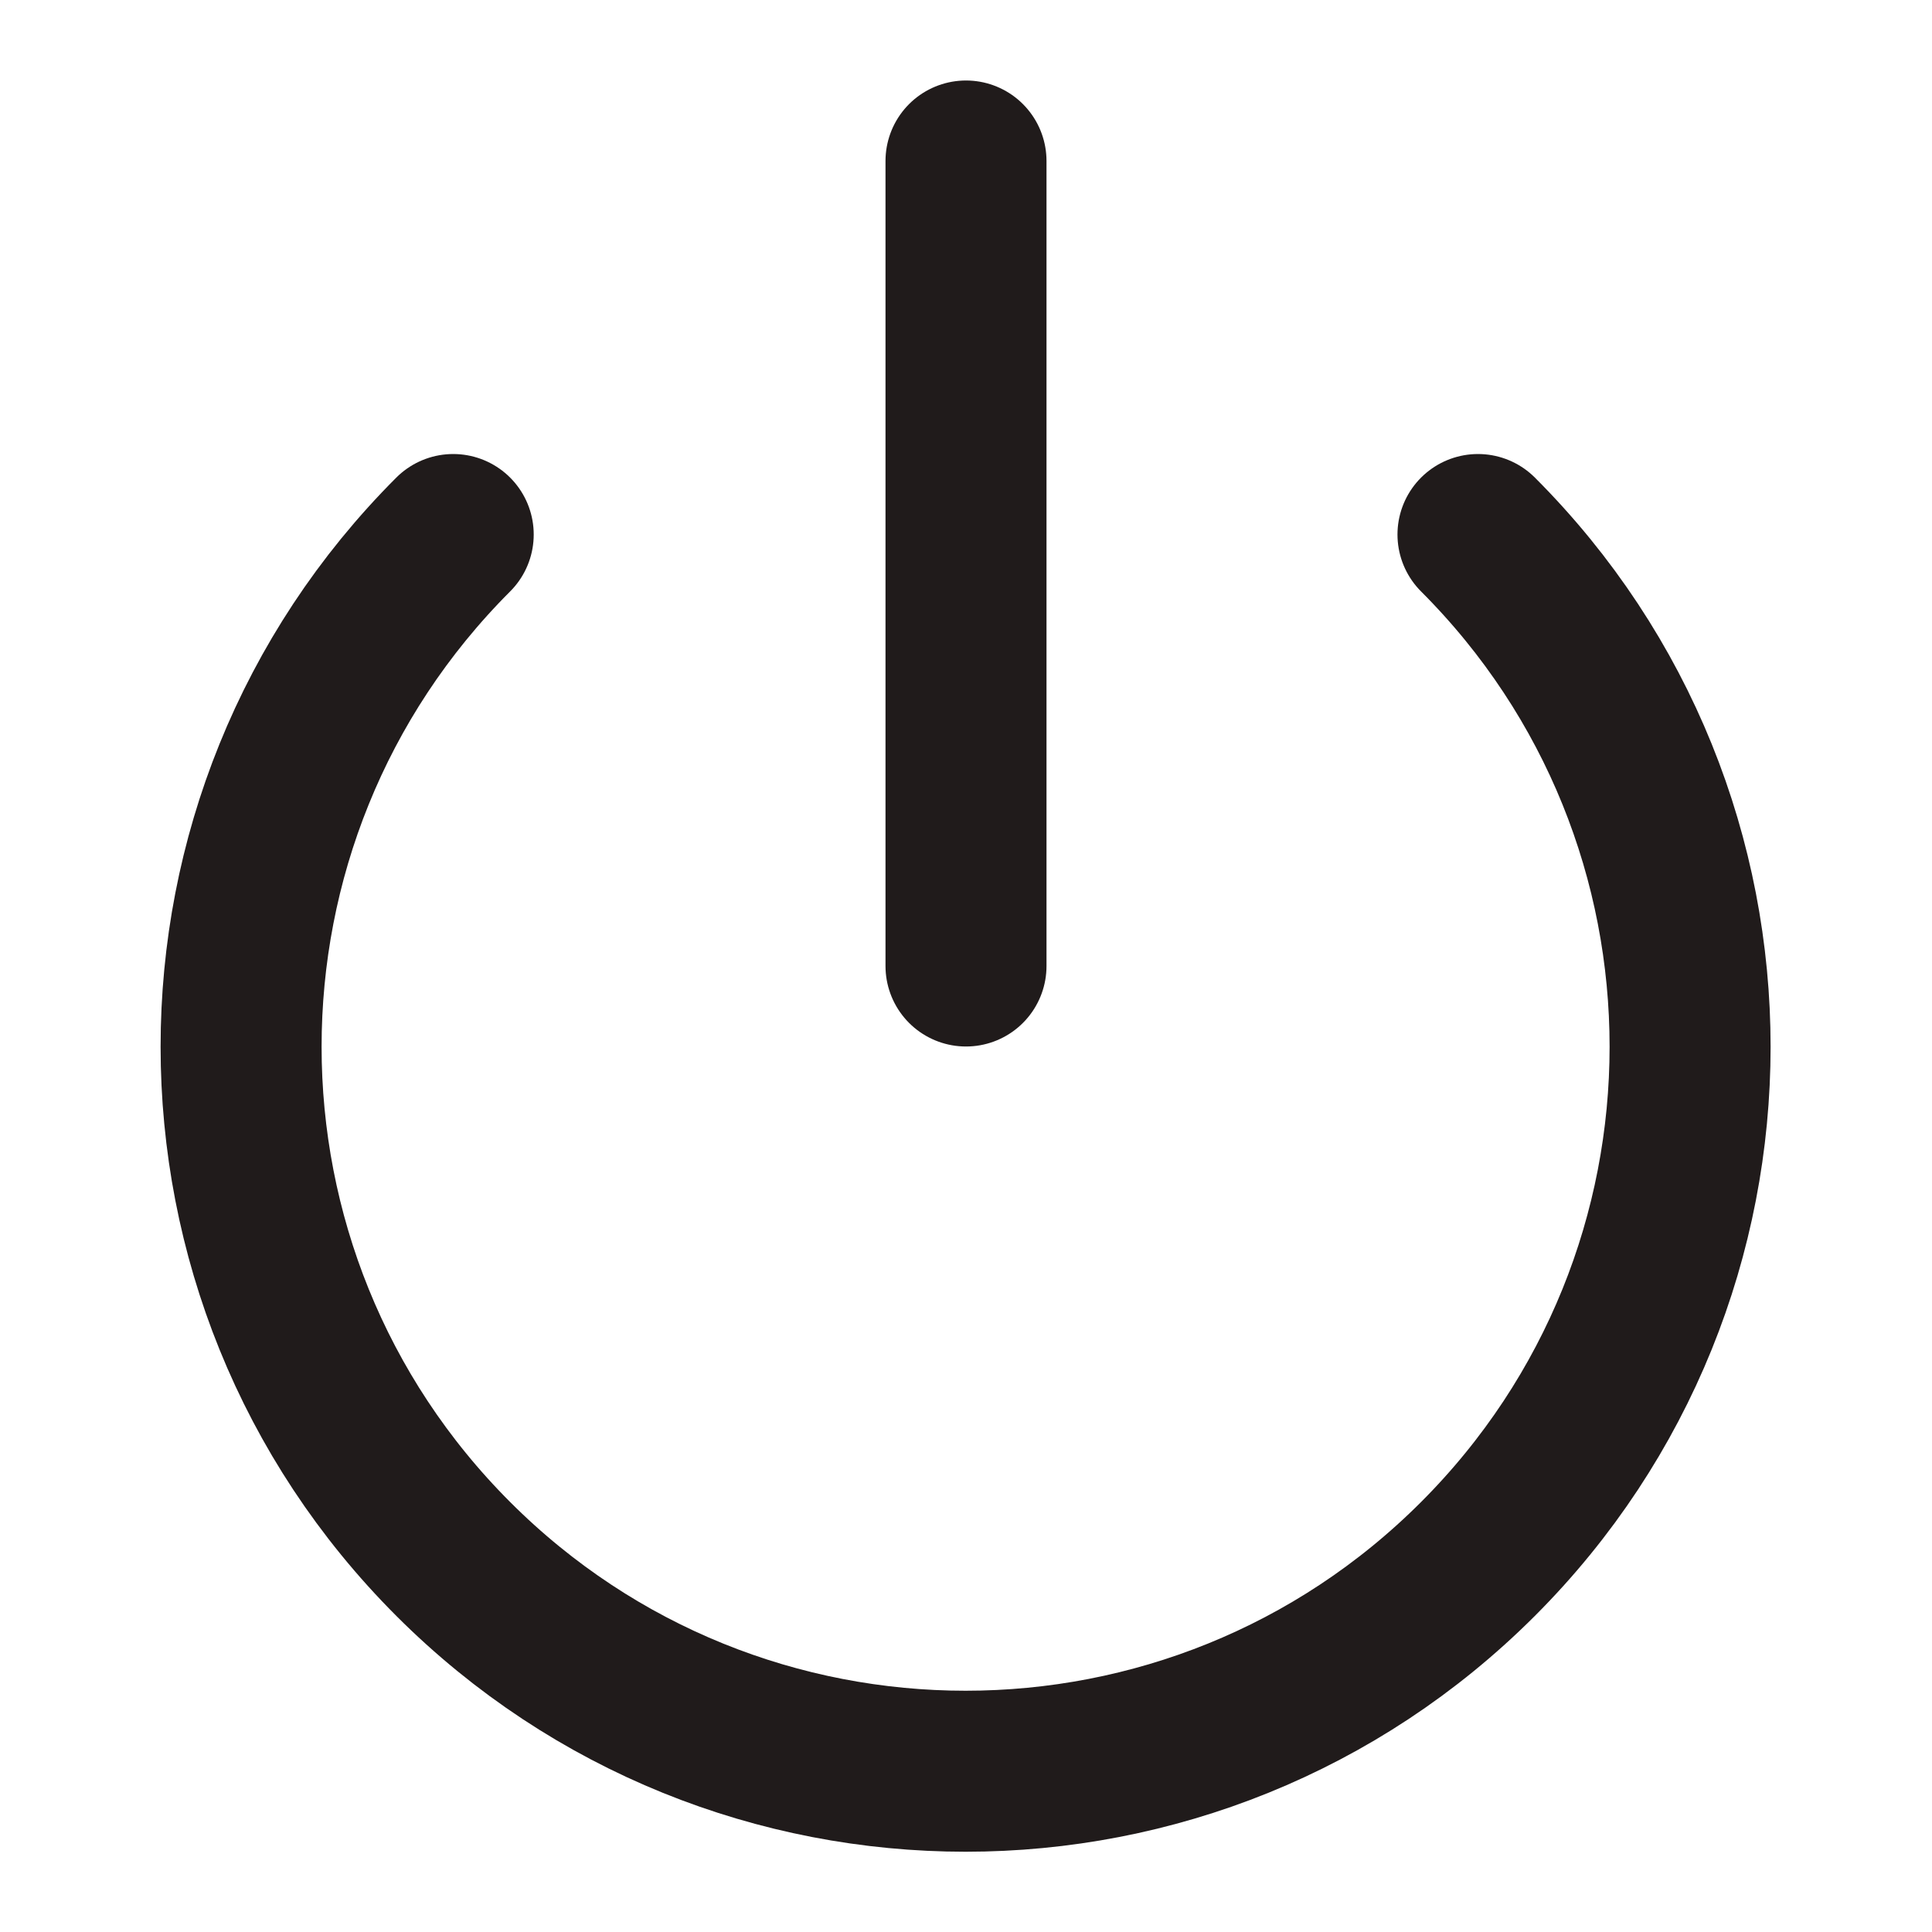
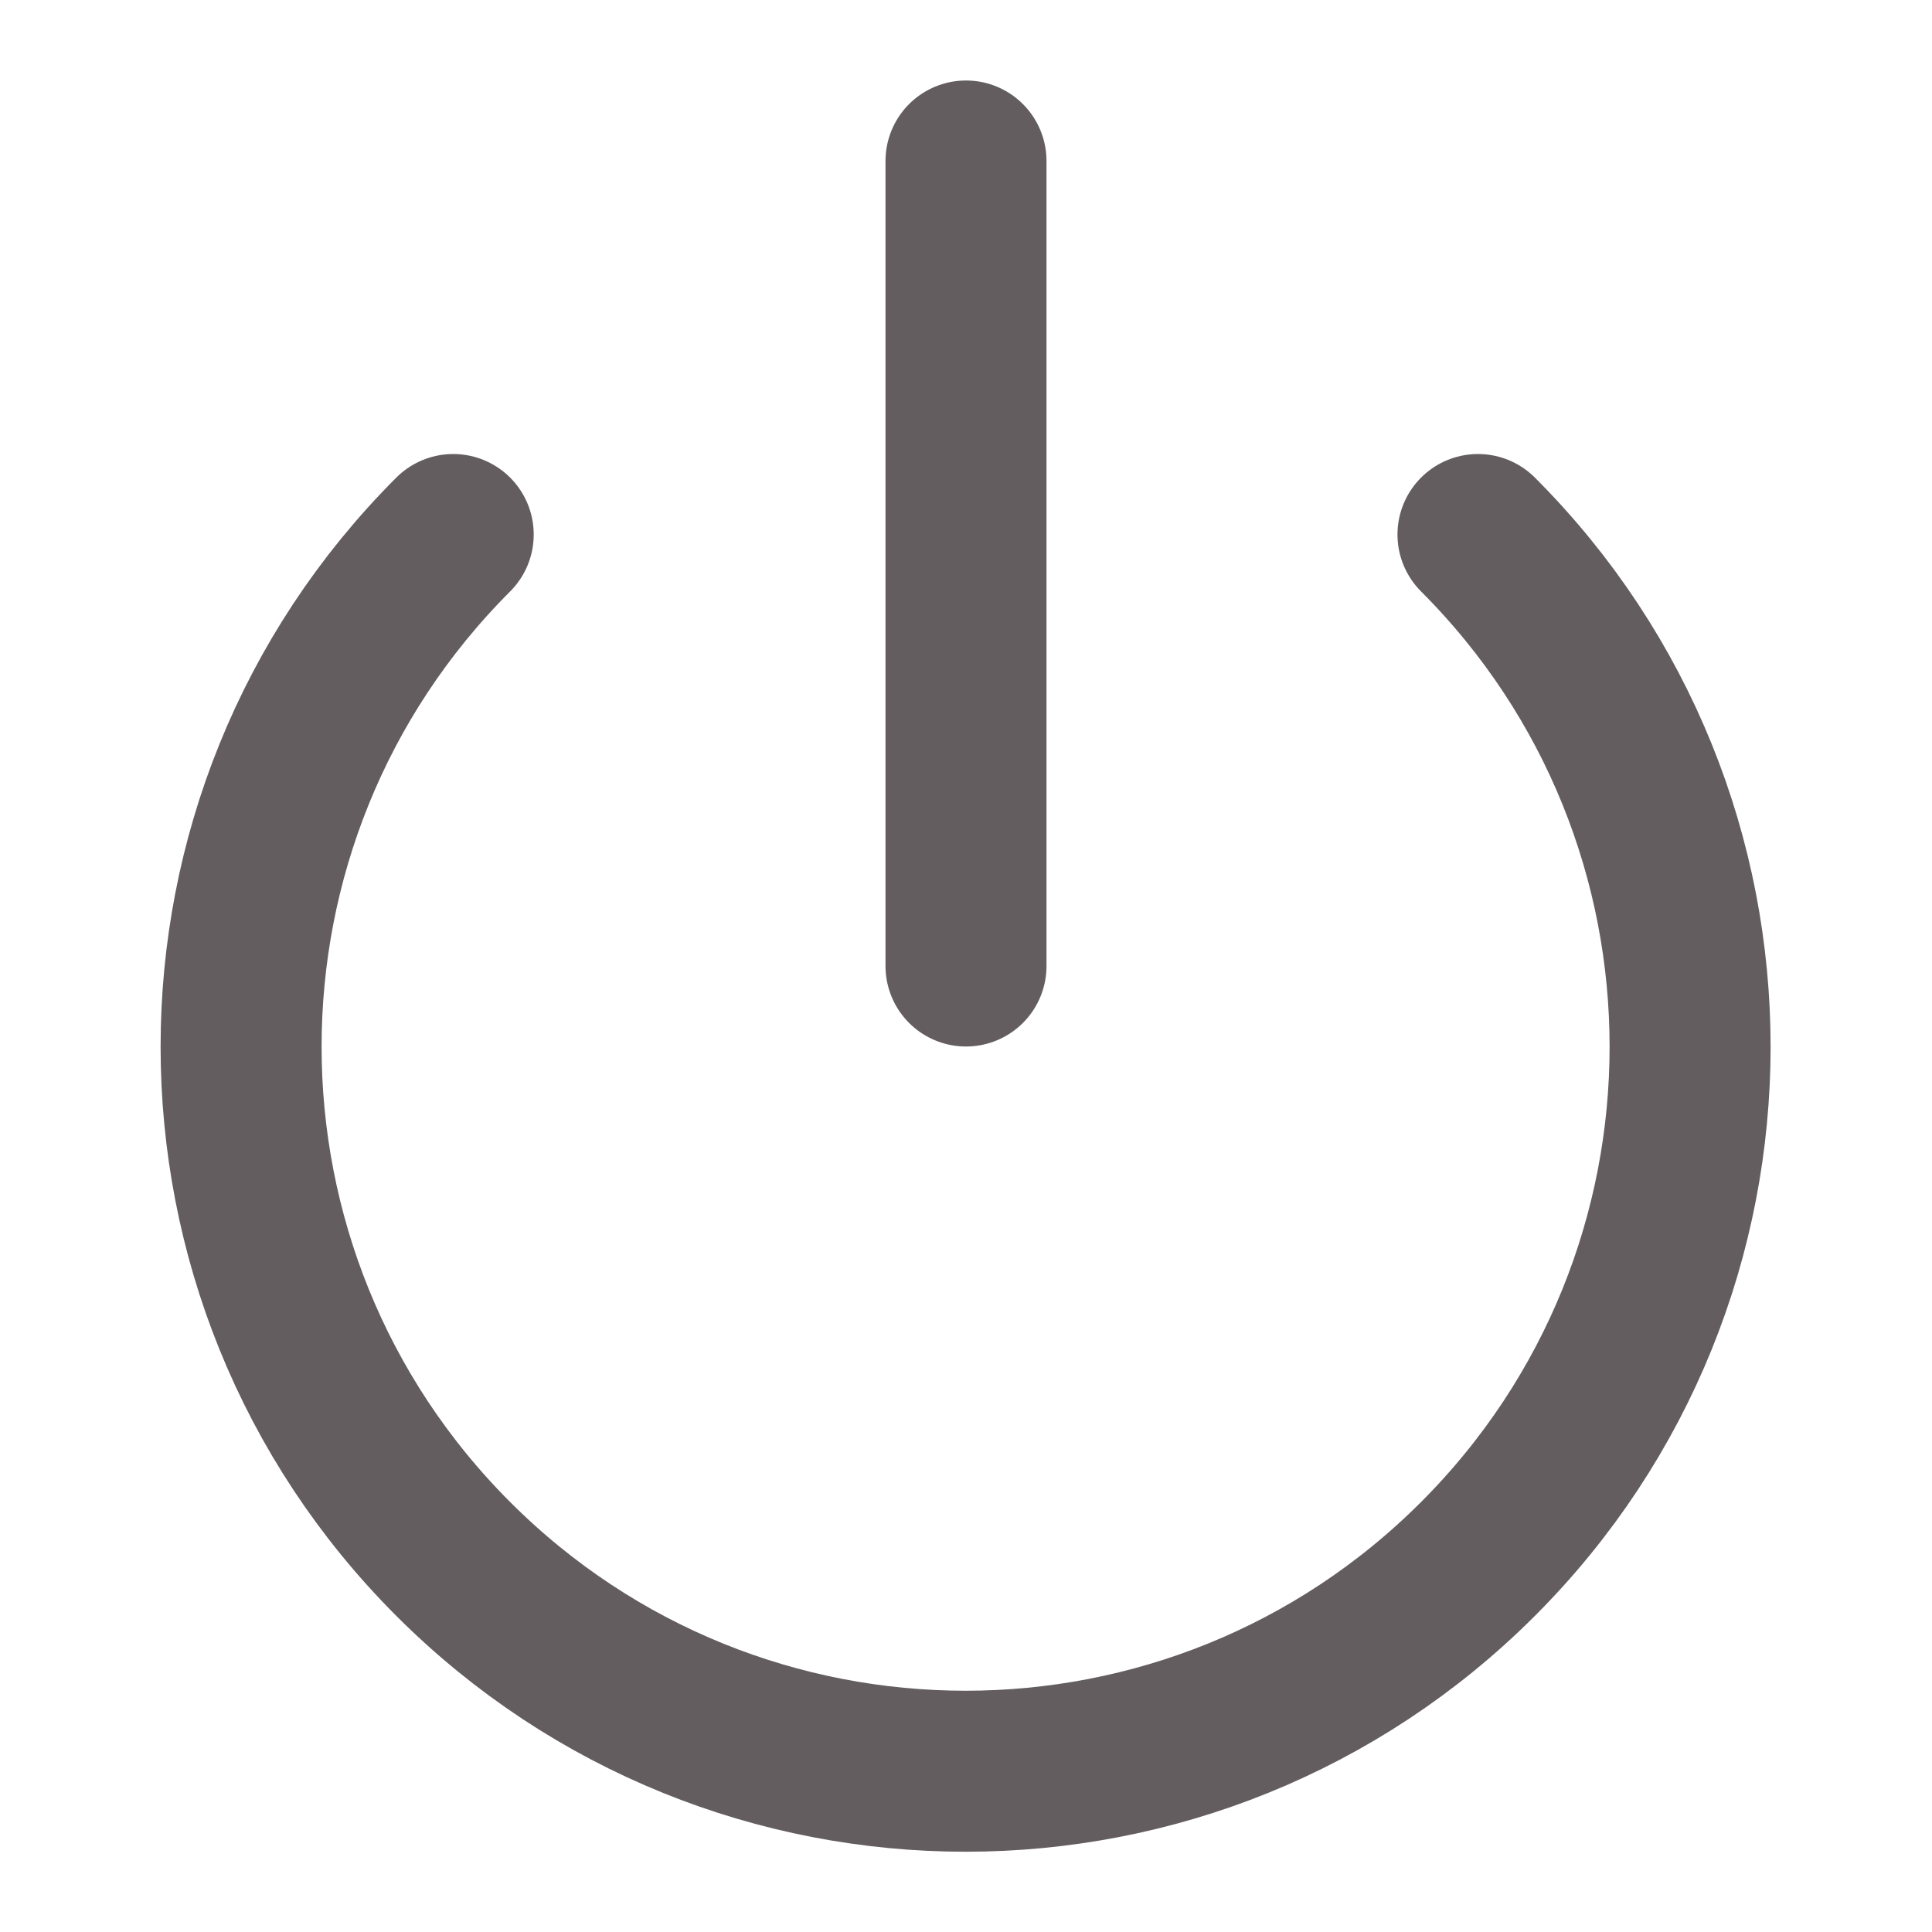
- <svg xmlns="http://www.w3.org/2000/svg" width="24" height="24" viewBox="0 0 24 24" fill="none" stroke="#201b1b" stroke-width="2" stroke-linecap="round" stroke-linejoin="round">
+ <svg xmlns="http://www.w3.org/2000/svg" width="24" height="24" viewBox="0 0 24 24" fill="none" stroke="#635d5f" stroke-width="2" stroke-linecap="round" stroke-linejoin="round">
  <path d="M18.36 6.64a9 9 0 1 1-12.73 0" />
  <line x1="12" y1="2" x2="12" y2="12" />
</svg>
